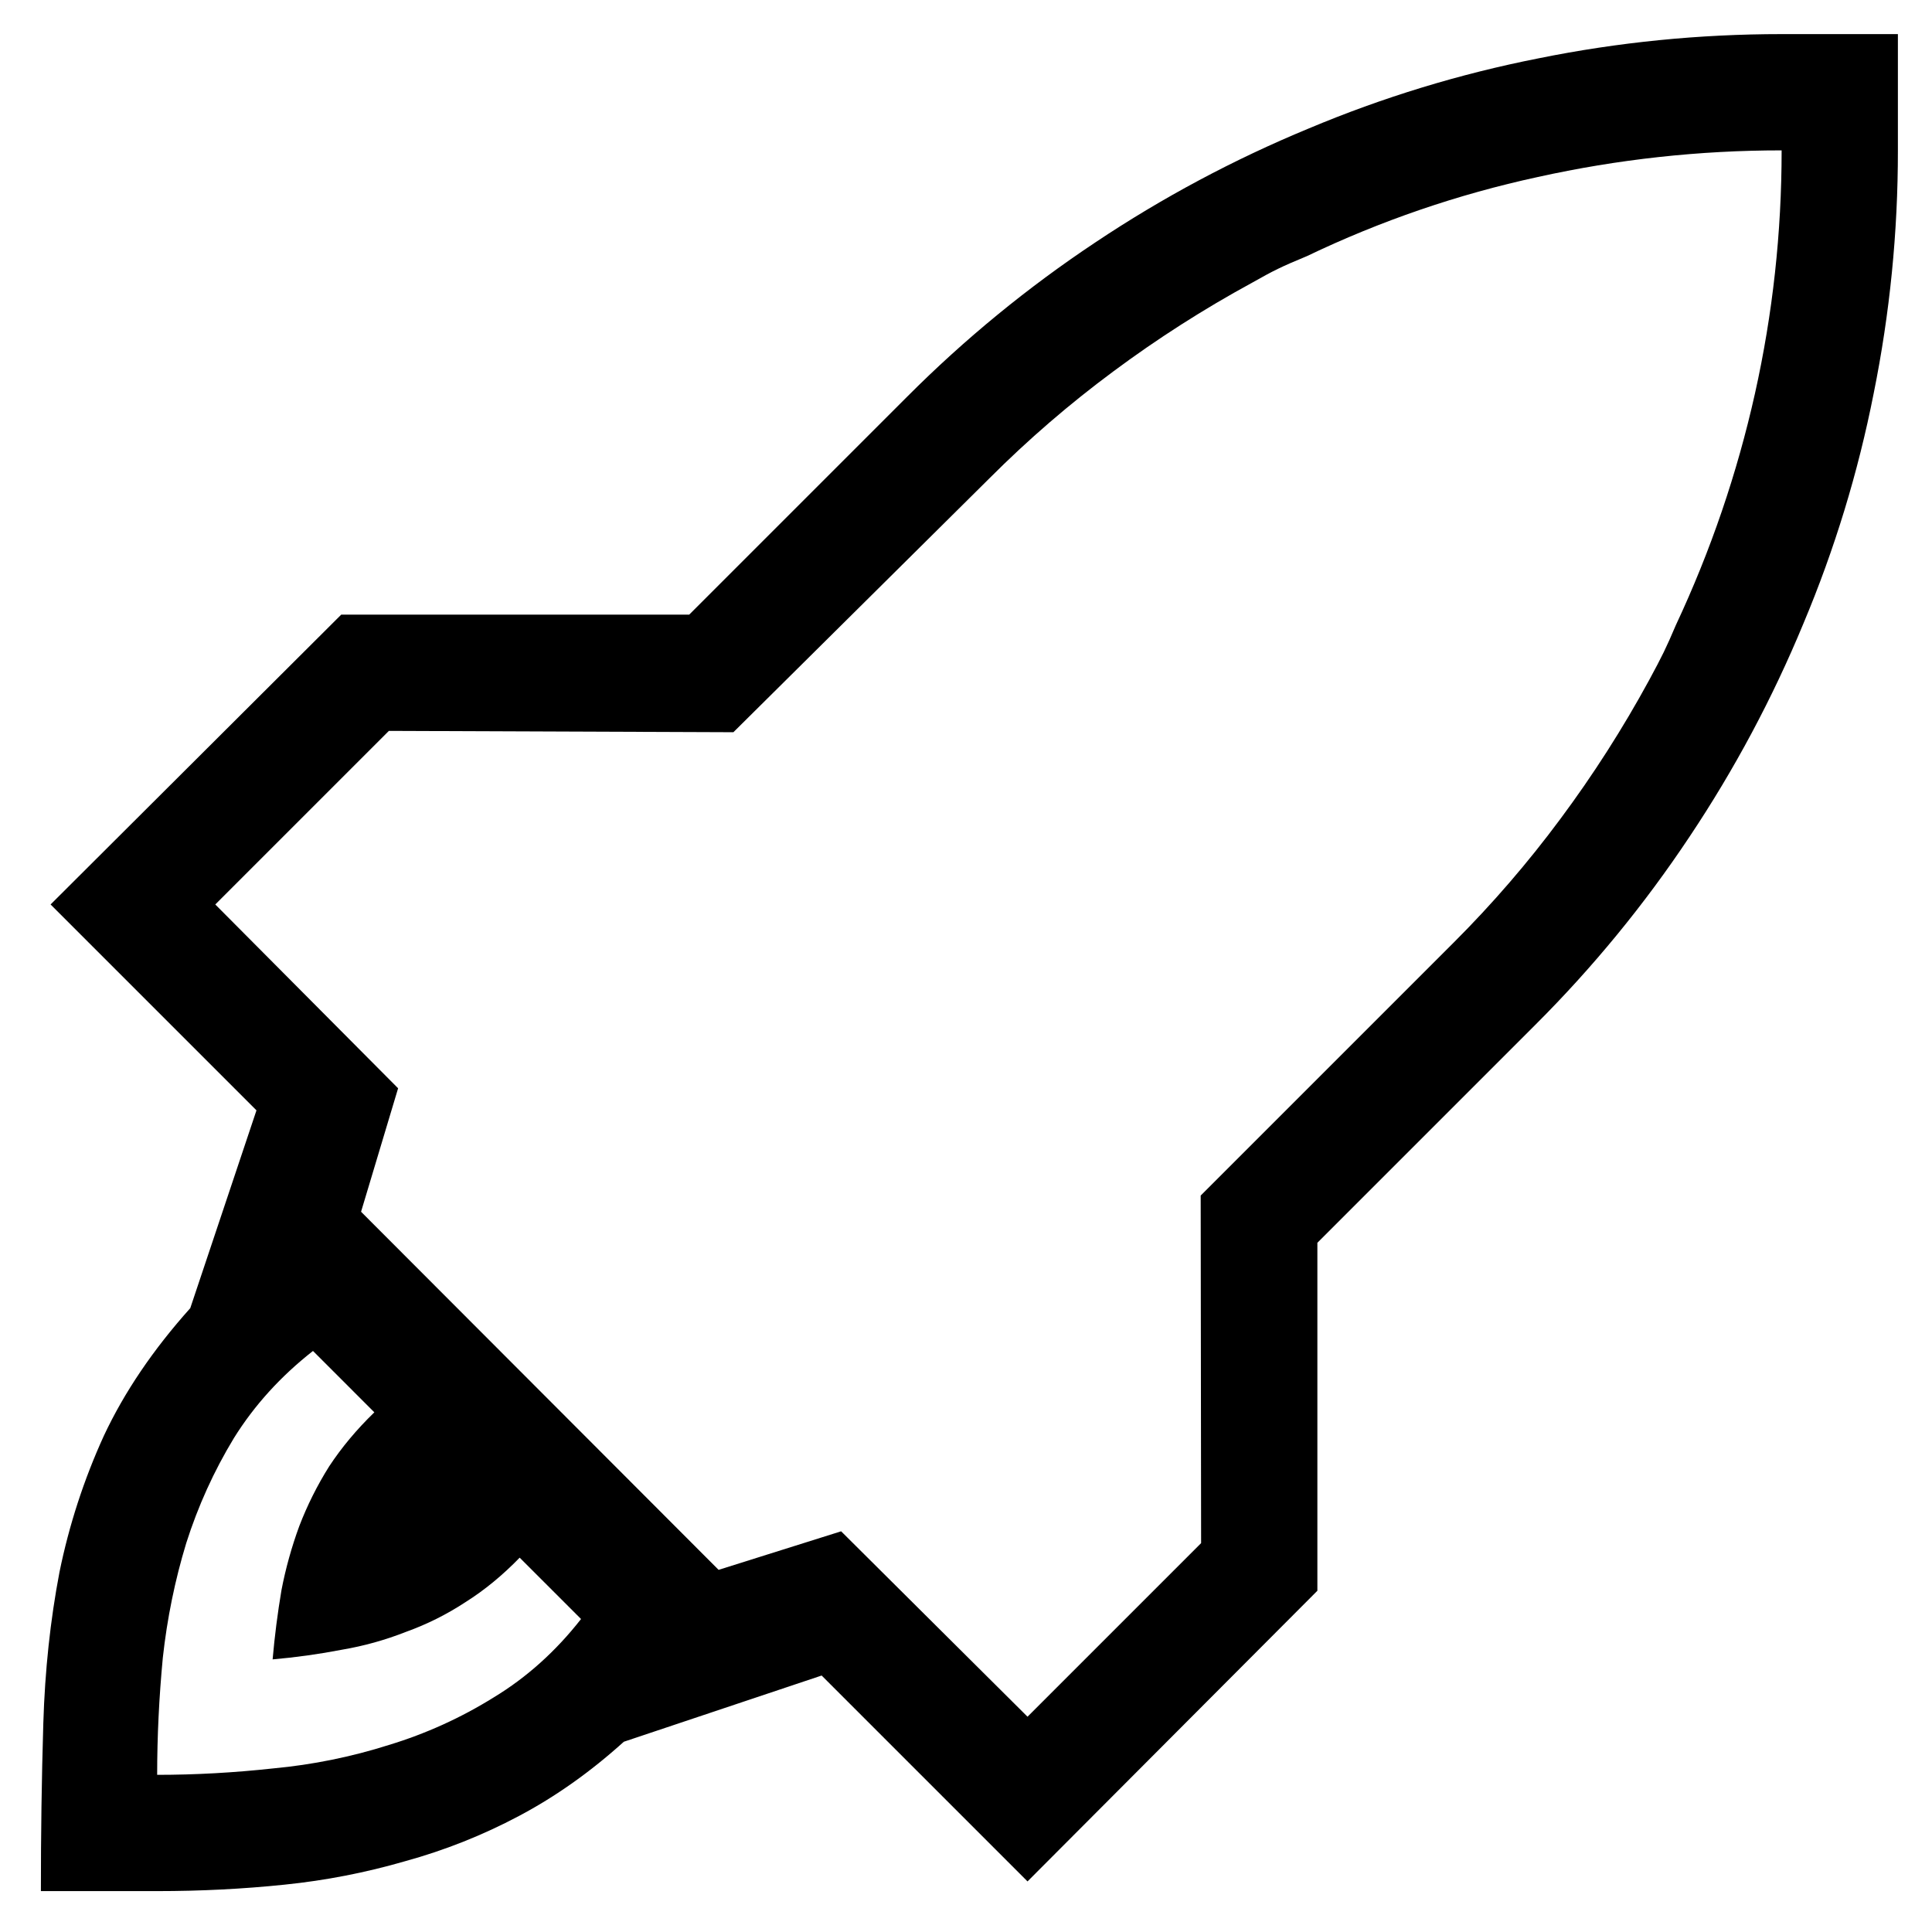
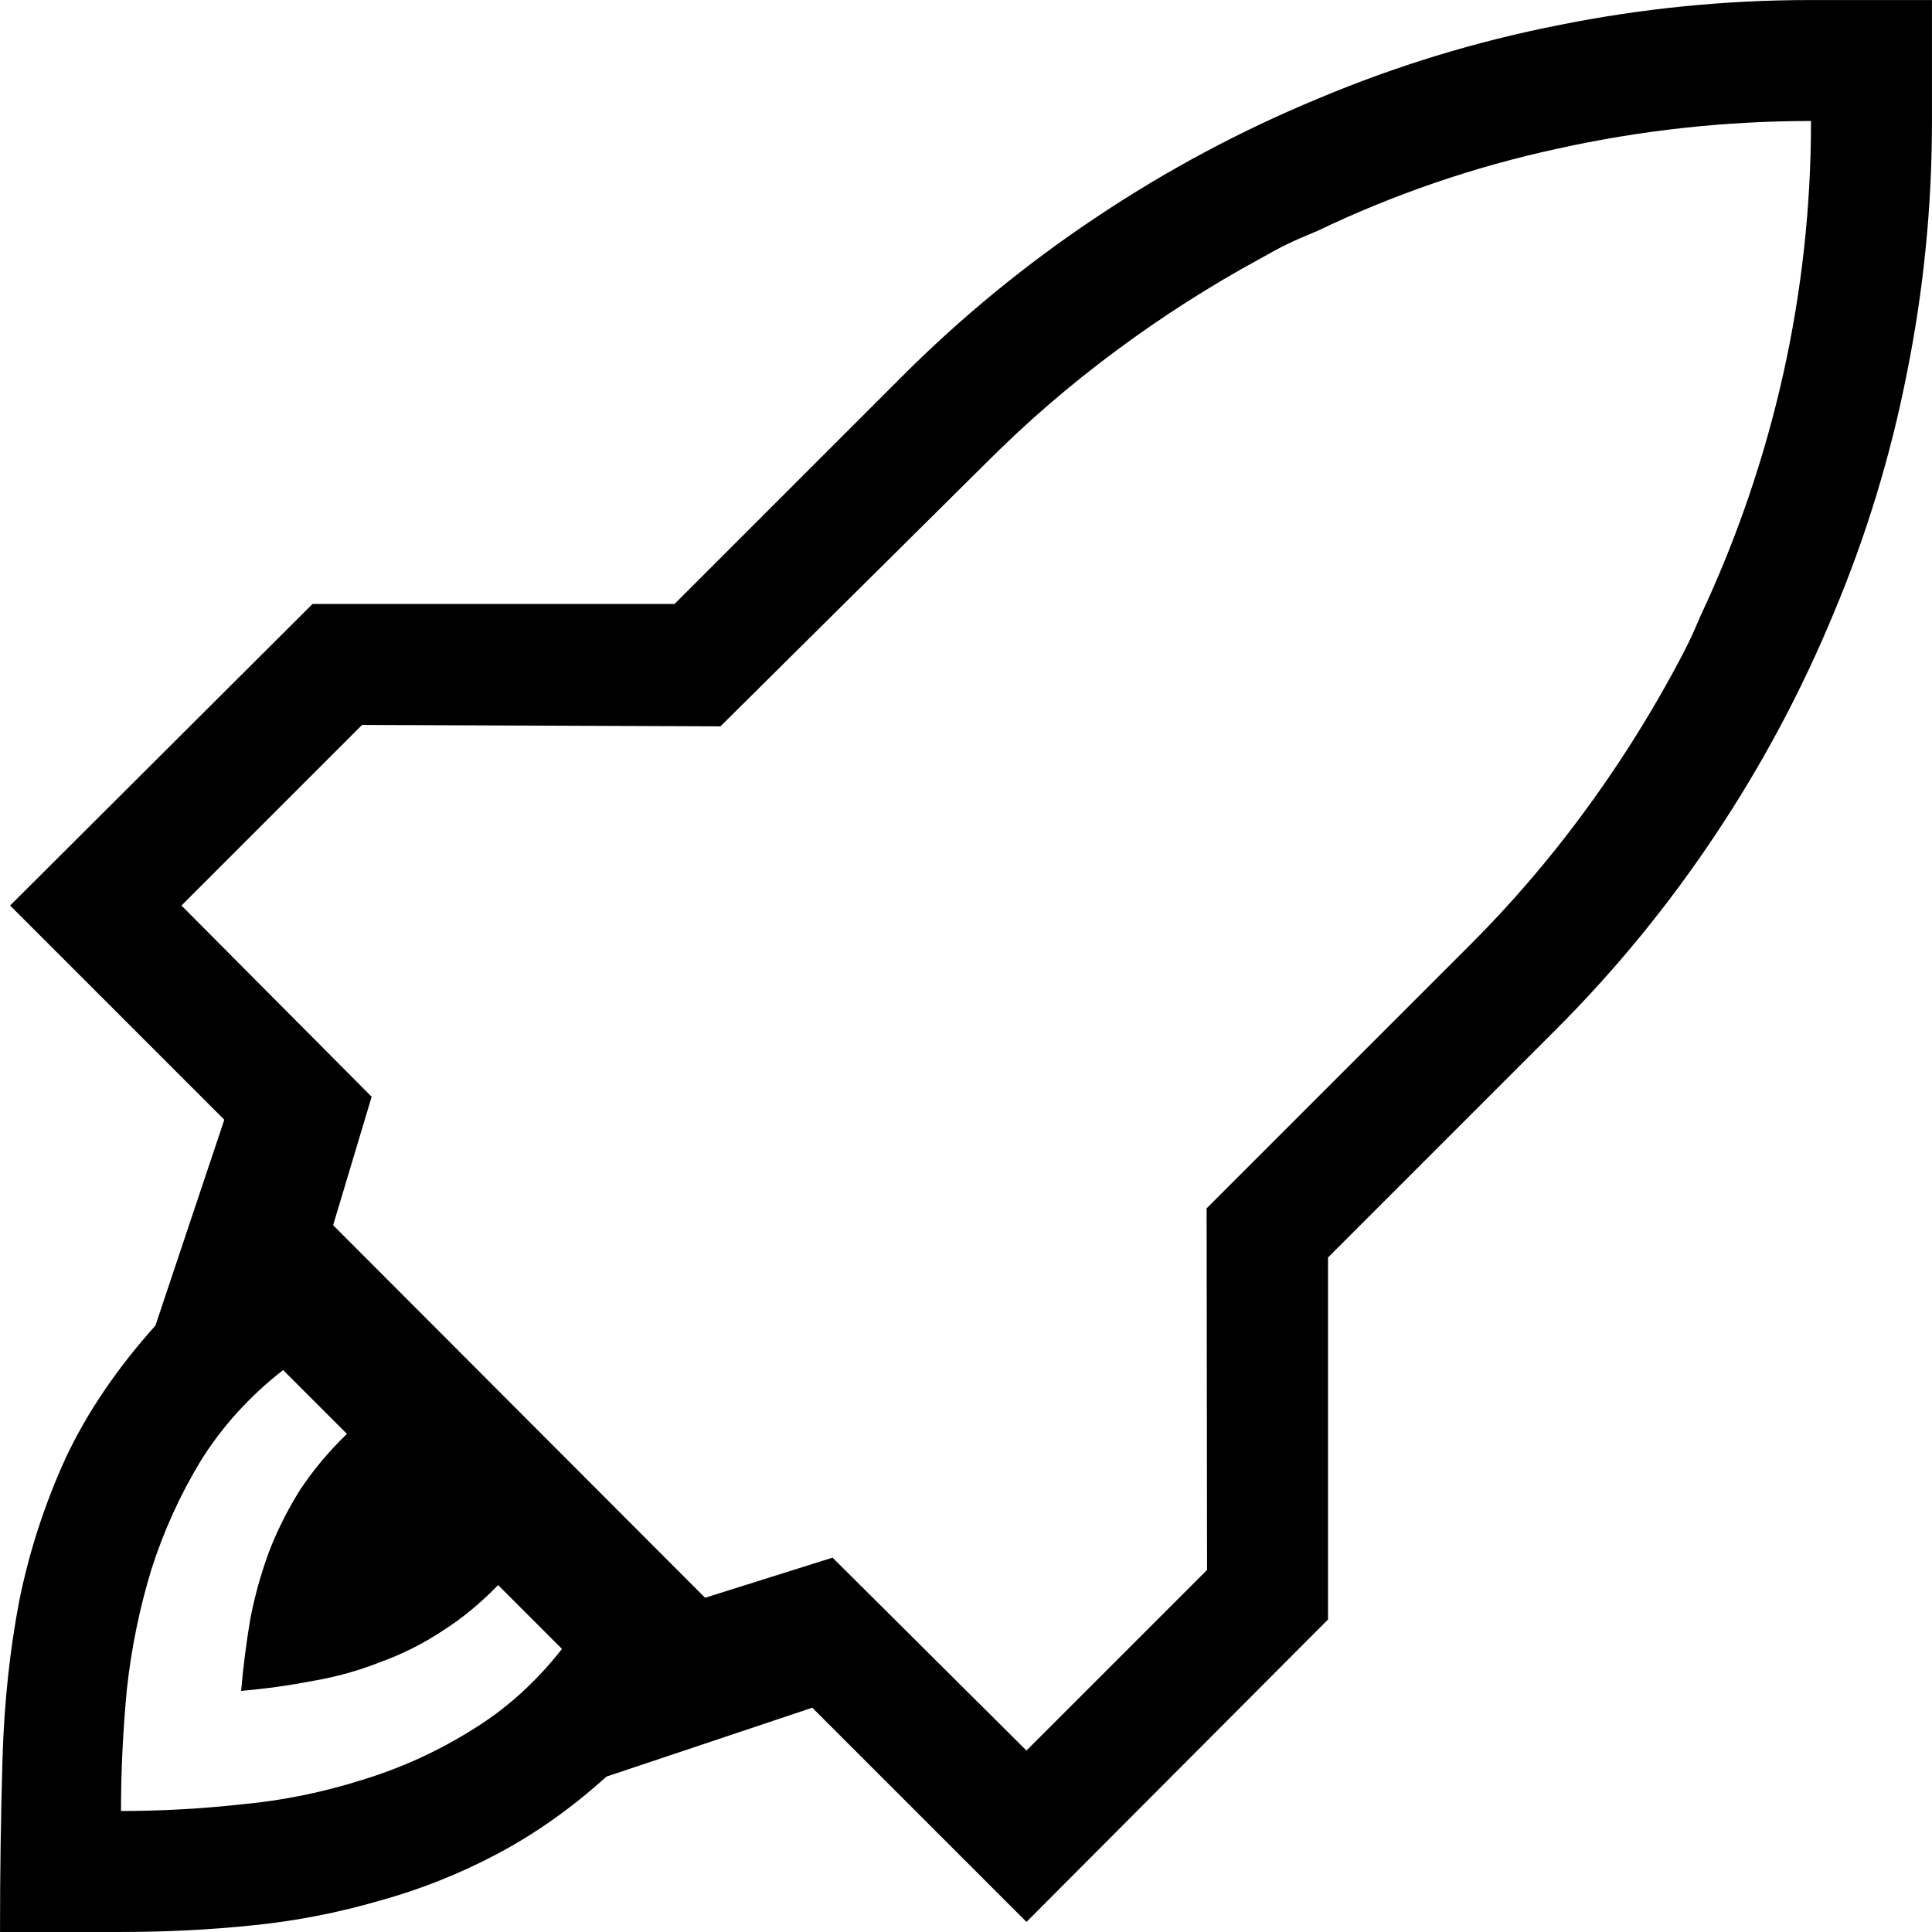
- <svg xmlns="http://www.w3.org/2000/svg" viewBox="0 0 150 150">
-   <path d="M138.325 2.648c-6.394 0-12.683.627-18.868 1.88a91.896 91.896 0 00-17.865 5.454 95.502 95.502 0 00-16.55 8.838 94.716 94.716 0 00-14.605 11.974L53.511 47.719H26.494L3.927 70.223l15.985 15.985-5.14 15.358c-2.884 3.218-5.12 6.52-6.707 9.904a49.09 49.09 0 00-3.448 10.594c-.71 3.72-1.129 7.627-1.254 11.723a427.152 427.152 0 00-.188 13.038h9.027c3.385 0 6.686-.167 9.904-.502a52.757 52.757 0 009.34-1.817 43.29 43.29 0 008.839-3.51c2.842-1.505 5.558-3.427 8.15-5.768l15.357-5.14 15.985 15.985 22.504-22.567V96.489l16.925-16.926a94.716 94.716 0 0011.973-14.606 95.5 95.5 0 008.839-16.549 91.897 91.897 0 005.454-17.865 94.735 94.735 0 001.88-18.868V2.648zm0 9.027c0 6.394-.69 12.683-2.068 18.868a87.113 87.113 0 01-6.143 17.99c-.78 1.83-1.044 2.359-2.07 4.263a90.722 90.722 0 01-6.894 10.782 85.636 85.636 0 01-8.275 9.591L93.221 92.823l.033 26.985-13.477 13.477-14.472-14.395-9.513 2.993L28.033 94.08l2.876-9.586-14.194-14.271 13.478-13.477 26.748.103 19.89-19.724a85.633 85.633 0 019.59-8.275 90.72 90.72 0 0110.783-6.895c1.703-.961 2.232-1.226 4.262-2.068a81.189 81.189 0 0117.928-6.144 87.288 87.288 0 0118.931-2.068zM24.3 104.888l4.764 4.764c-1.379 1.337-2.549 2.738-3.51 4.2a26.713 26.713 0 00-2.32 4.639 32.058 32.058 0 00-1.378 4.952 67.645 67.645 0 00-.69 5.391 52.36 52.36 0 005.39-.752 24.835 24.835 0 004.953-1.38 21.88 21.88 0 004.639-2.318c1.462-.92 2.862-2.07 4.2-3.448l4.764 4.764c-1.964 2.507-4.22 4.534-6.77 6.08a34.152 34.152 0 01-8.15 3.699 42.636 42.636 0 01-8.963 1.818c-3.051.334-6.06.501-9.027.501 0-2.967.146-5.997.439-9.09.334-3.05.94-6.017 1.818-8.9.919-2.884 2.152-5.6 3.698-8.15 1.588-2.549 3.636-4.806 6.143-6.77z" />
+ <svg xmlns="http://www.w3.org/2000/svg" viewBox="0 0 256 256">
+   <path d="M239.966.006a168.294 168.294 0 00-33.5 3.338 163.163 163.163 0 00-31.72 9.684 169.567 169.567 0 00-29.384 15.692 168.17 168.17 0 00-25.933 21.26L89.378 80.03h-47.97L1.34 119.989l28.382 28.382-9.126 27.268c-5.12 5.713-9.09 11.576-11.908 17.585a87.16 87.16 0 00-6.122 18.81C1.304 218.638.56 225.573.338 232.847a758.42 758.42 0 00-.334 23.15H16.03c6.011 0 11.872-.298 17.586-.893A93.672 93.672 0 0050.2 251.88a76.862 76.862 0 0015.694-6.233c5.046-2.672 9.869-6.083 14.47-10.24l27.267-9.127 28.382 28.382 39.956-40.068v-47.97l30.051-30.052a168.17 168.17 0 0021.258-25.934 169.563 169.563 0 0015.694-29.383 163.165 163.165 0 009.684-31.72 168.204 168.204 0 003.338-33.5V.007zm0 16.028a153.58 153.58 0 01-3.671 33.5 154.67 154.67 0 01-10.908 31.943c-1.384 3.248-1.853 4.187-3.675 7.568a161.08 161.08 0 01-12.24 19.144 152.049 152.049 0 01-14.693 17.029l-34.896 34.896.059 47.913-23.929 23.928-25.695-25.558-16.891 5.314-49.286-49.365 5.105-17.02-25.201-25.338 23.93-23.93 47.492.184 35.315-35.02a152.044 152.044 0 0117.027-14.694 161.076 161.076 0 0119.146-12.242c3.024-1.706 3.963-2.177 7.567-3.671a144.153 144.153 0 0131.833-10.909 154.982 154.982 0 0133.611-3.672zM37.512 181.536l8.459 8.459c-2.449 2.373-4.527 4.86-6.232 7.457a47.43 47.43 0 00-4.12 8.236 56.92 56.92 0 00-2.445 8.792 120.105 120.105 0 00-1.226 9.572 92.966 92.966 0 009.57-1.335 44.096 44.096 0 008.794-2.45 38.849 38.849 0 008.236-4.116c2.596-1.634 5.082-3.675 7.457-6.122l8.46 8.46c-3.488 4.45-7.493 8.049-12.02 10.794a60.638 60.638 0 01-14.472 6.568 75.702 75.702 0 01-15.914 3.228 147.206 147.206 0 01-16.027.89c0-5.268.26-10.649.78-16.14a86.406 86.406 0 013.227-15.802 67.1 67.1 0 016.566-14.47c2.82-4.527 6.456-8.534 10.907-12.02z" />
</svg>
